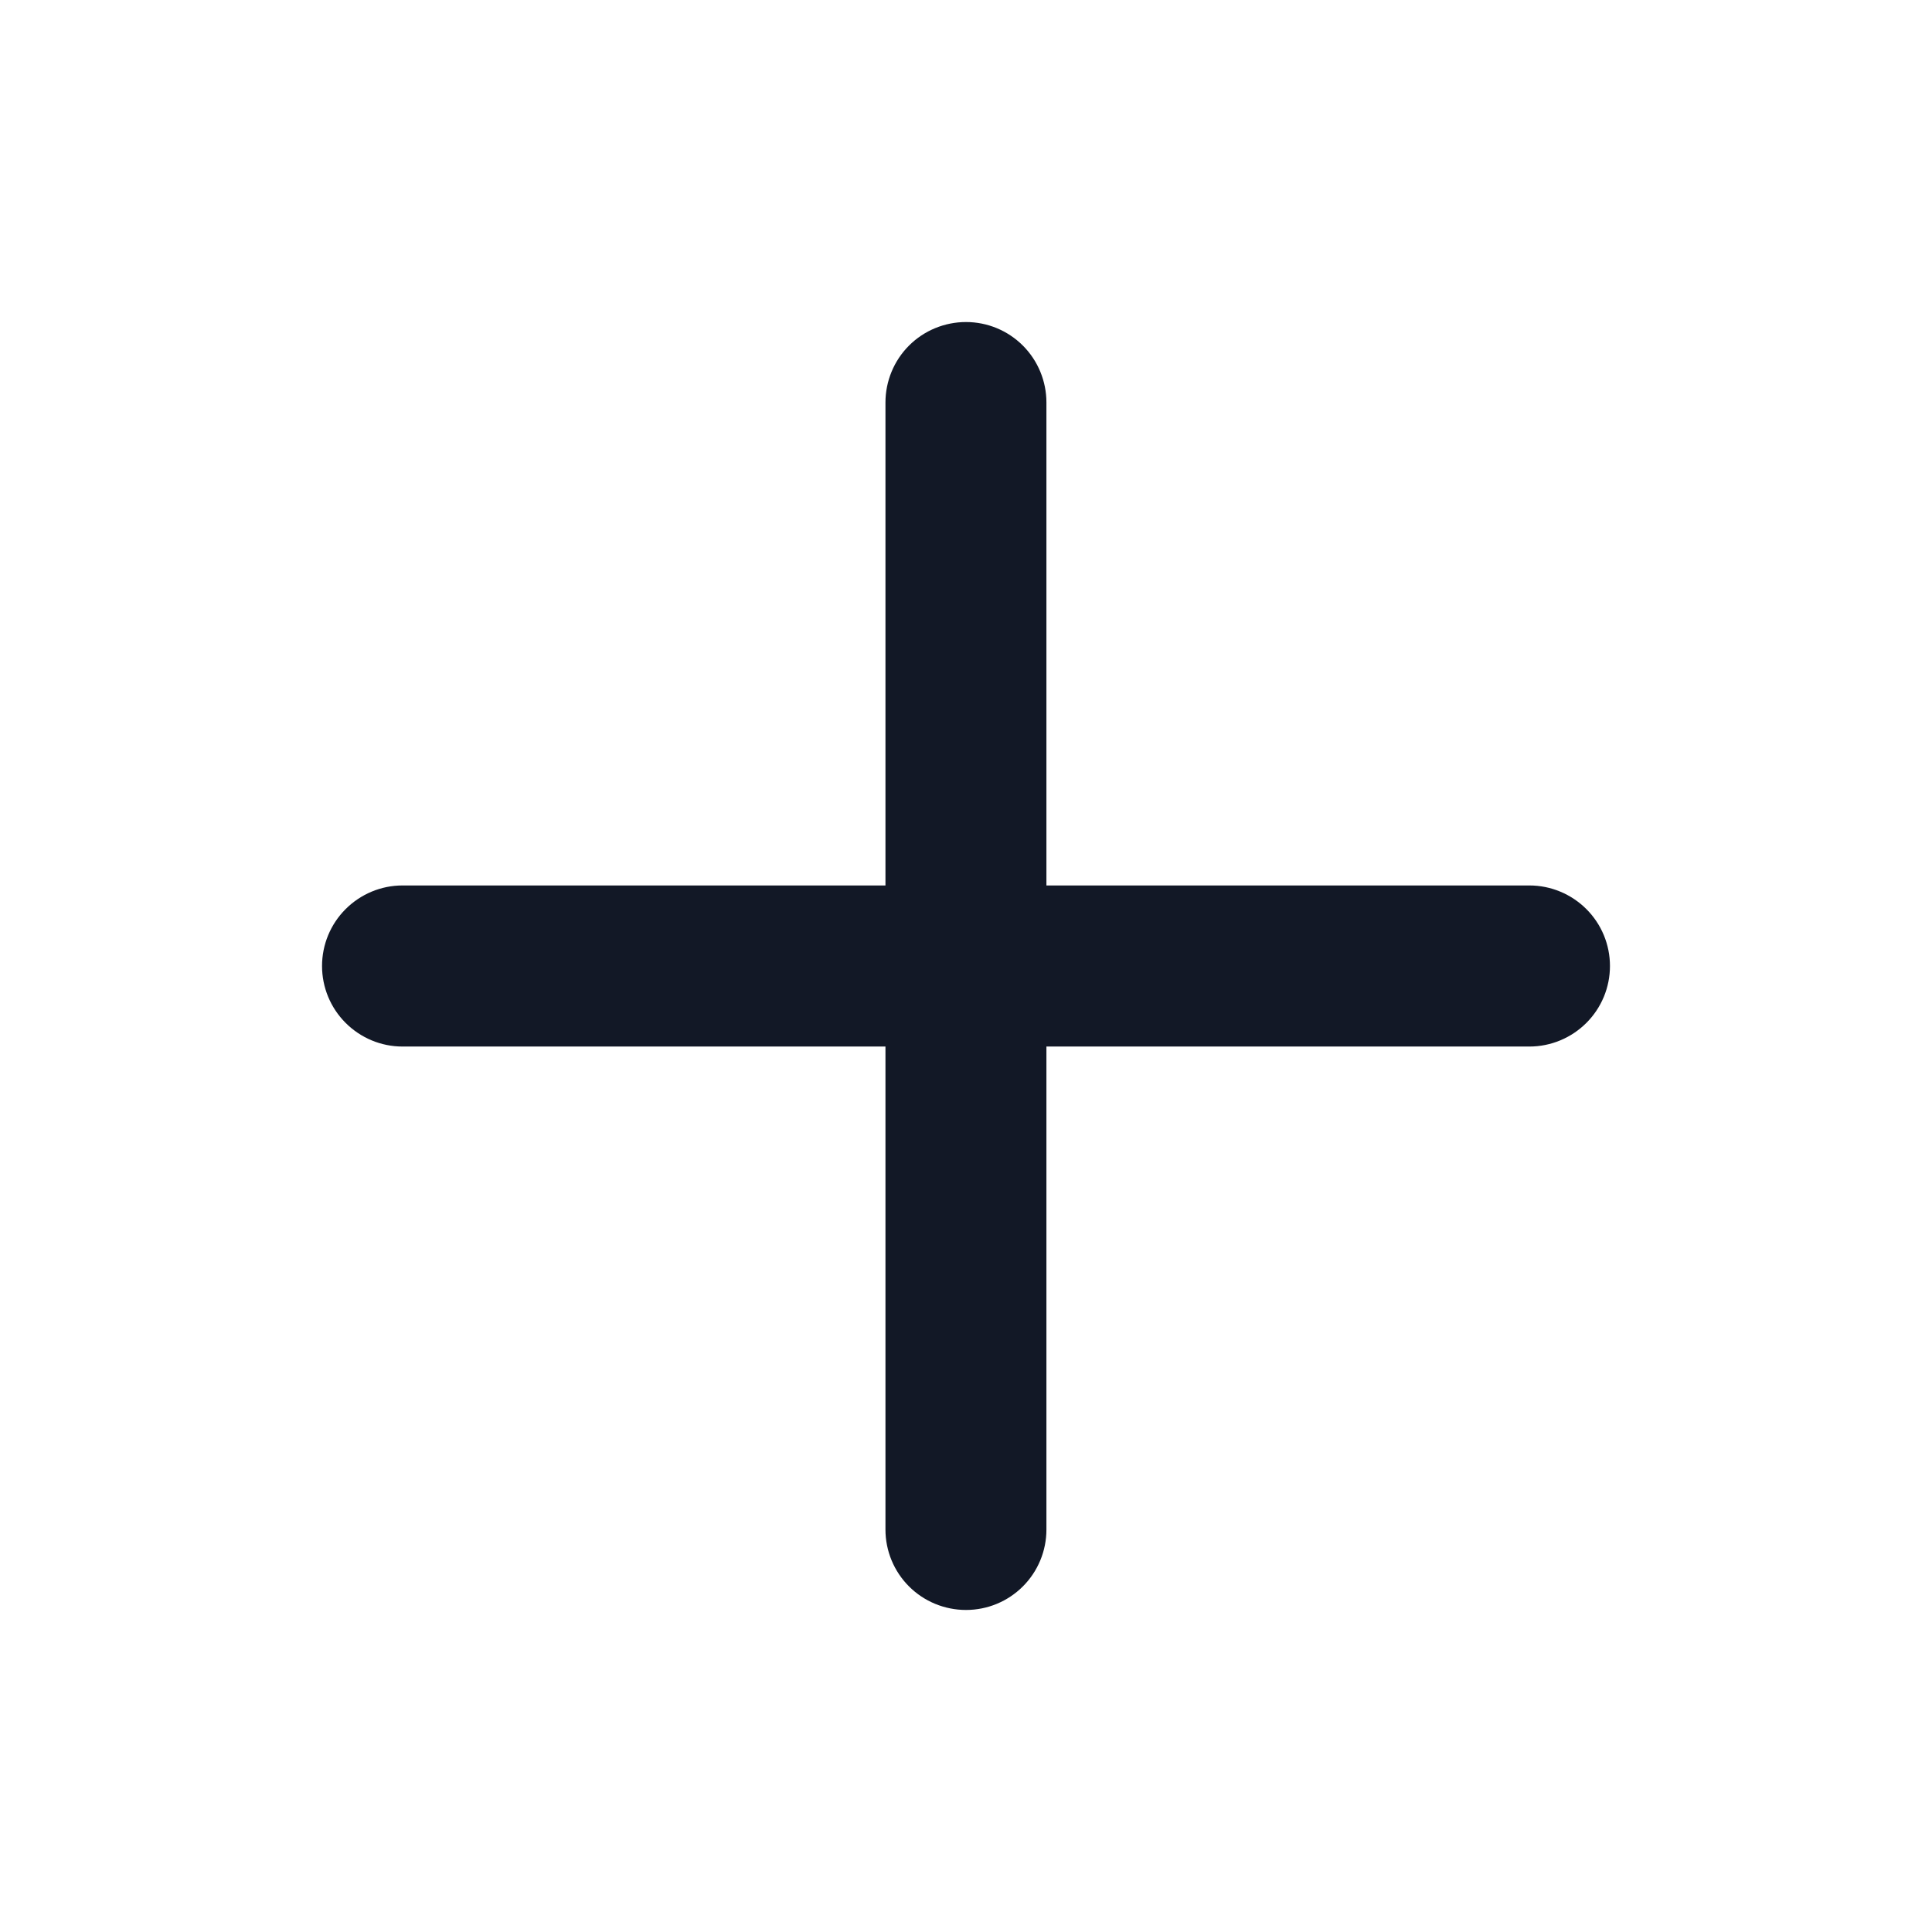
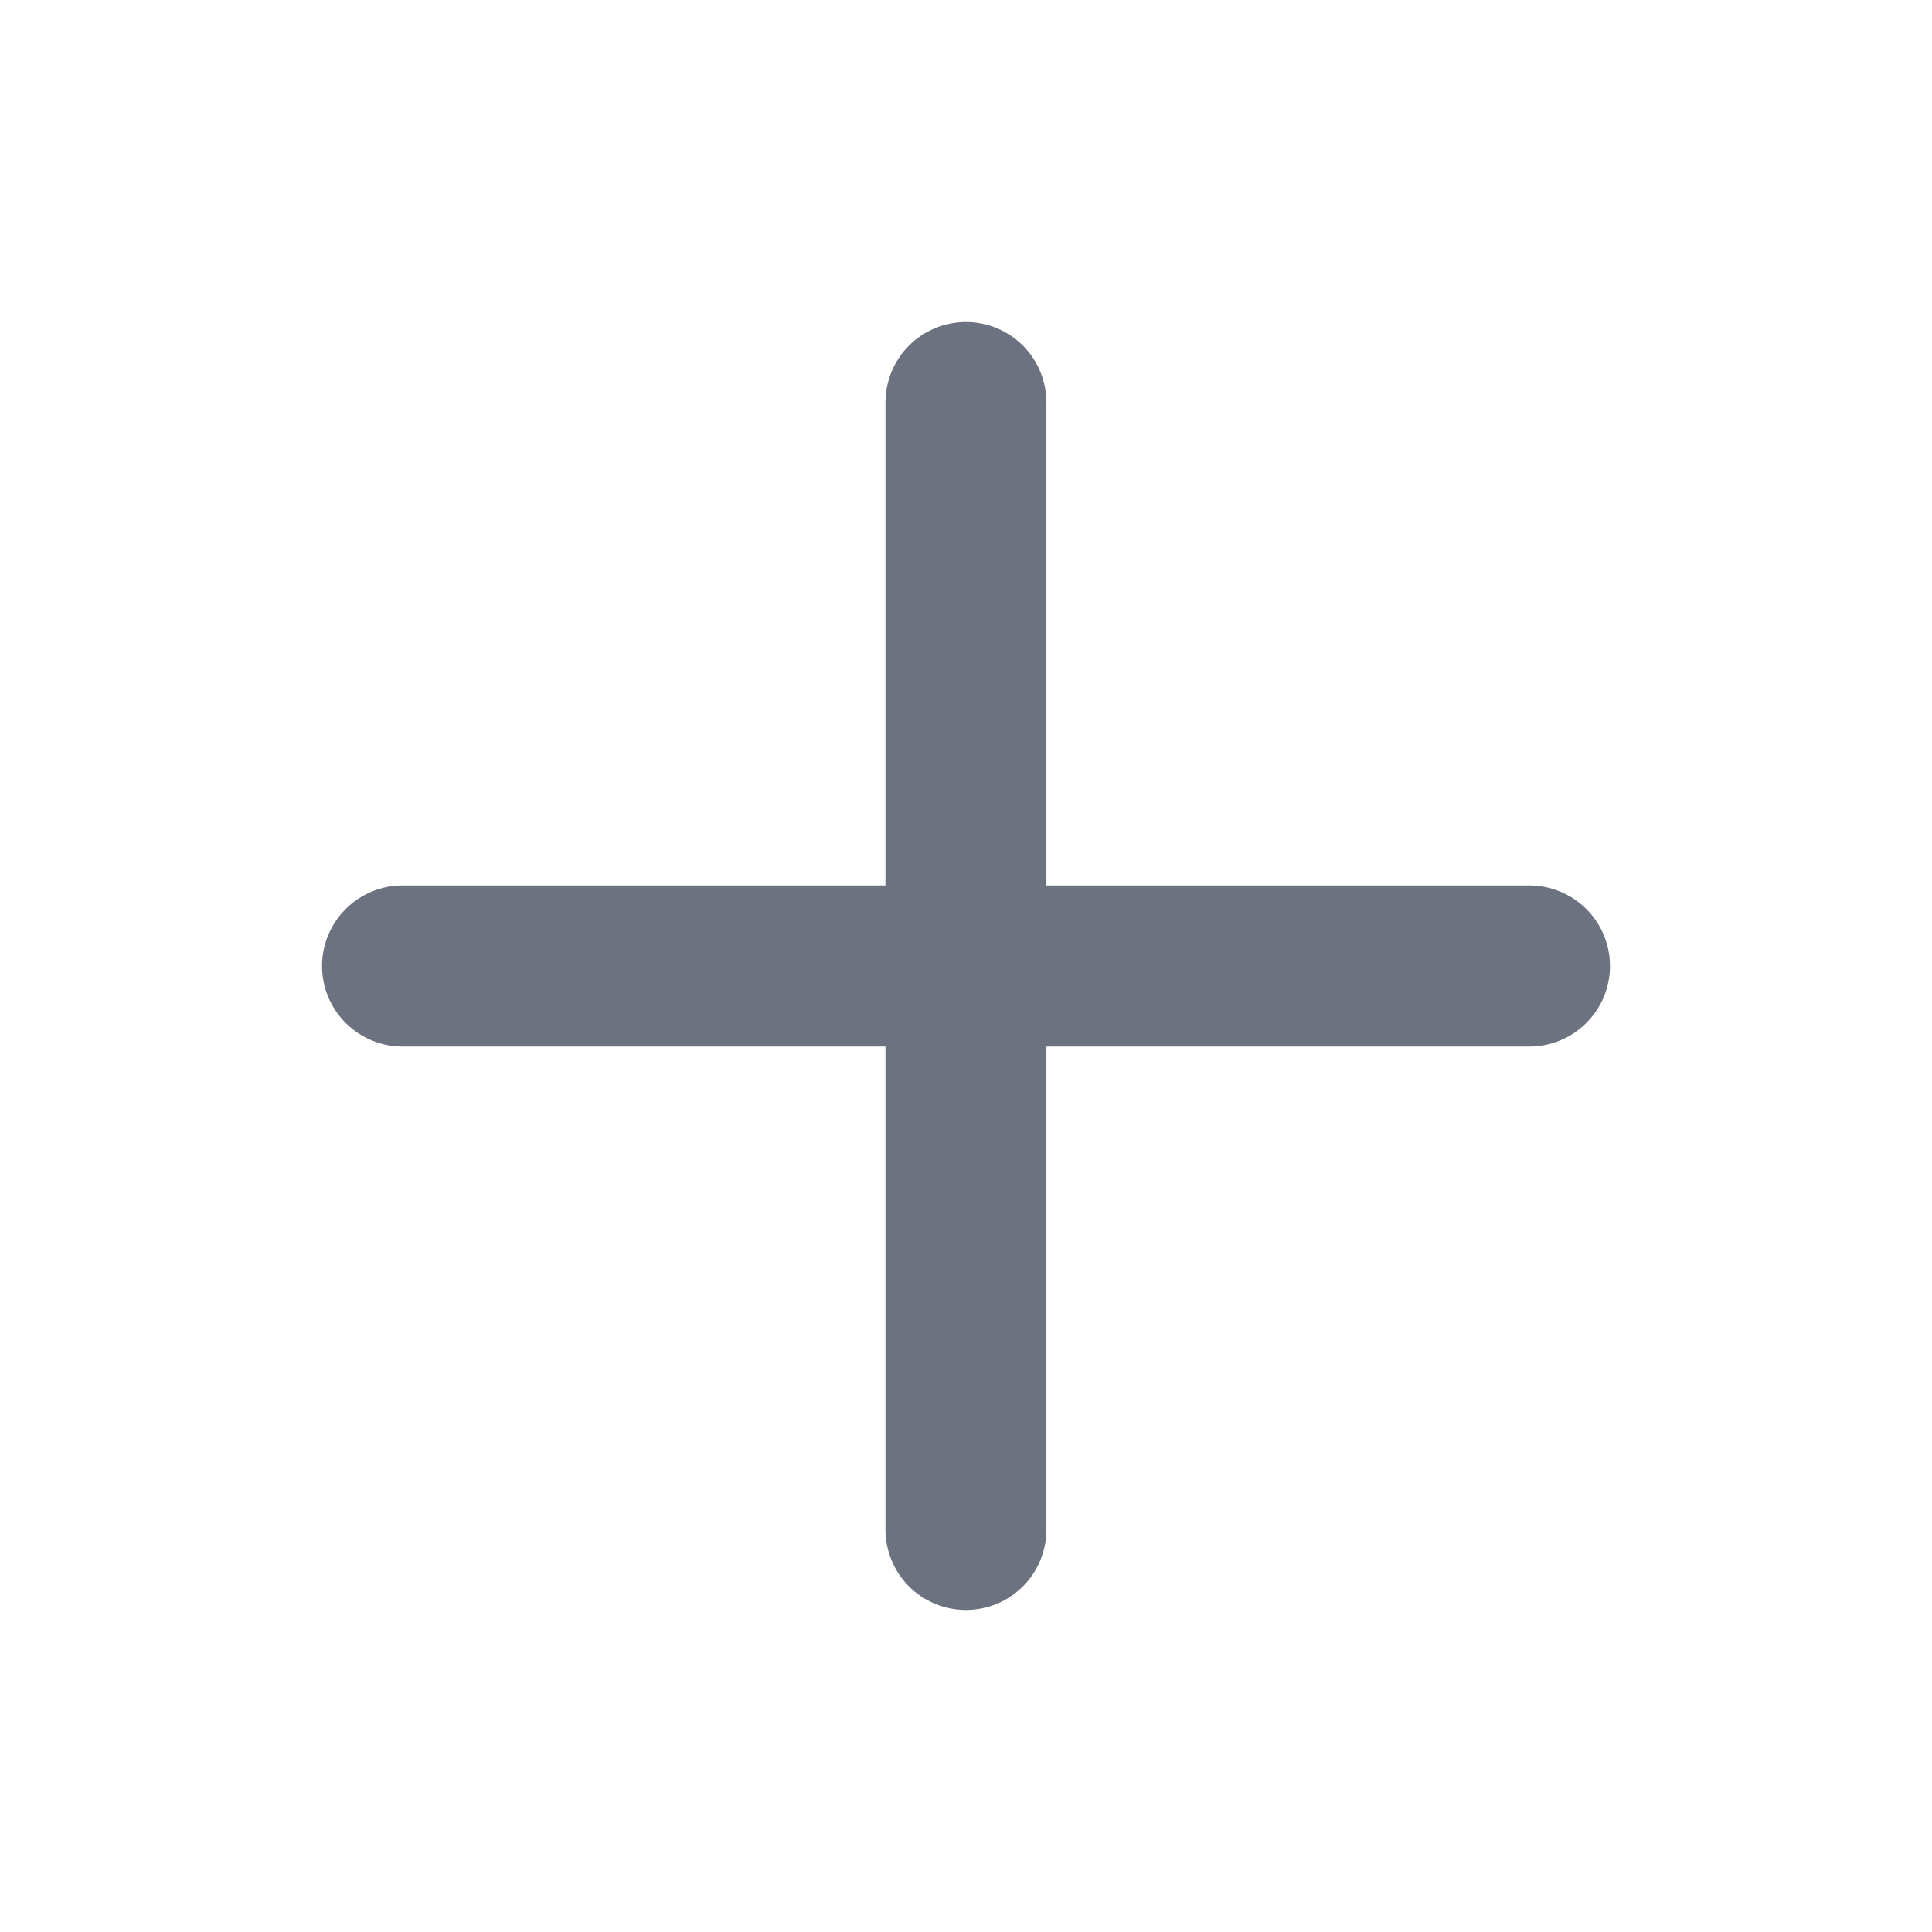
<svg xmlns="http://www.w3.org/2000/svg" width="16" height="16" viewBox="0 0 16 16" fill="none">
-   <path d="M12.666 7.333H8.666V3.333C8.666 3.157 8.596 2.987 8.471 2.862C8.346 2.737 8.177 2.667 8 2.667C7.823 2.667 7.653 2.737 7.528 2.862C7.403 2.987 7.333 3.157 7.333 3.333V7.333H3.333C3.156 7.333 2.987 7.404 2.862 7.529C2.737 7.654 2.667 7.823 2.667 8C2.667 8.177 2.737 8.346 2.862 8.471C2.987 8.596 3.156 8.667 3.333 8.667H7.333V12.667C7.333 12.844 7.403 13.013 7.528 13.138C7.653 13.263 7.823 13.333 8 13.333C8.177 13.333 8.346 13.263 8.471 13.138C8.596 13.013 8.666 12.844 8.666 12.667V8.667H12.666C12.843 8.667 13.013 8.596 13.138 8.471C13.263 8.346 13.333 8.177 13.333 8C13.333 7.823 13.263 7.654 13.138 7.529C13.013 7.404 12.843 7.333 12.666 7.333Z" fill="#121826" />
+   <path d="M12.666 7.333H8.666V3.333C8.666 3.157 8.596 2.987 8.471 2.862C8.346 2.737 8.177 2.667 8 2.667C7.823 2.667 7.653 2.737 7.528 2.862C7.403 2.987 7.333 3.157 7.333 3.333V7.333H3.333C3.156 7.333 2.987 7.404 2.862 7.529C2.737 7.654 2.667 7.823 2.667 8C2.667 8.177 2.737 8.346 2.862 8.471C2.987 8.596 3.156 8.667 3.333 8.667H7.333V12.667C7.333 12.844 7.403 13.013 7.528 13.138C7.653 13.263 7.823 13.333 8 13.333C8.177 13.333 8.346 13.263 8.471 13.138C8.596 13.013 8.666 12.844 8.666 12.667V8.667H12.666C12.843 8.667 13.013 8.596 13.138 8.471C13.263 8.346 13.333 8.177 13.333 8C13.333 7.823 13.263 7.654 13.138 7.529C13.013 7.404 12.843 7.333 12.666 7.333Z" fill="#6c727f" />
</svg>
